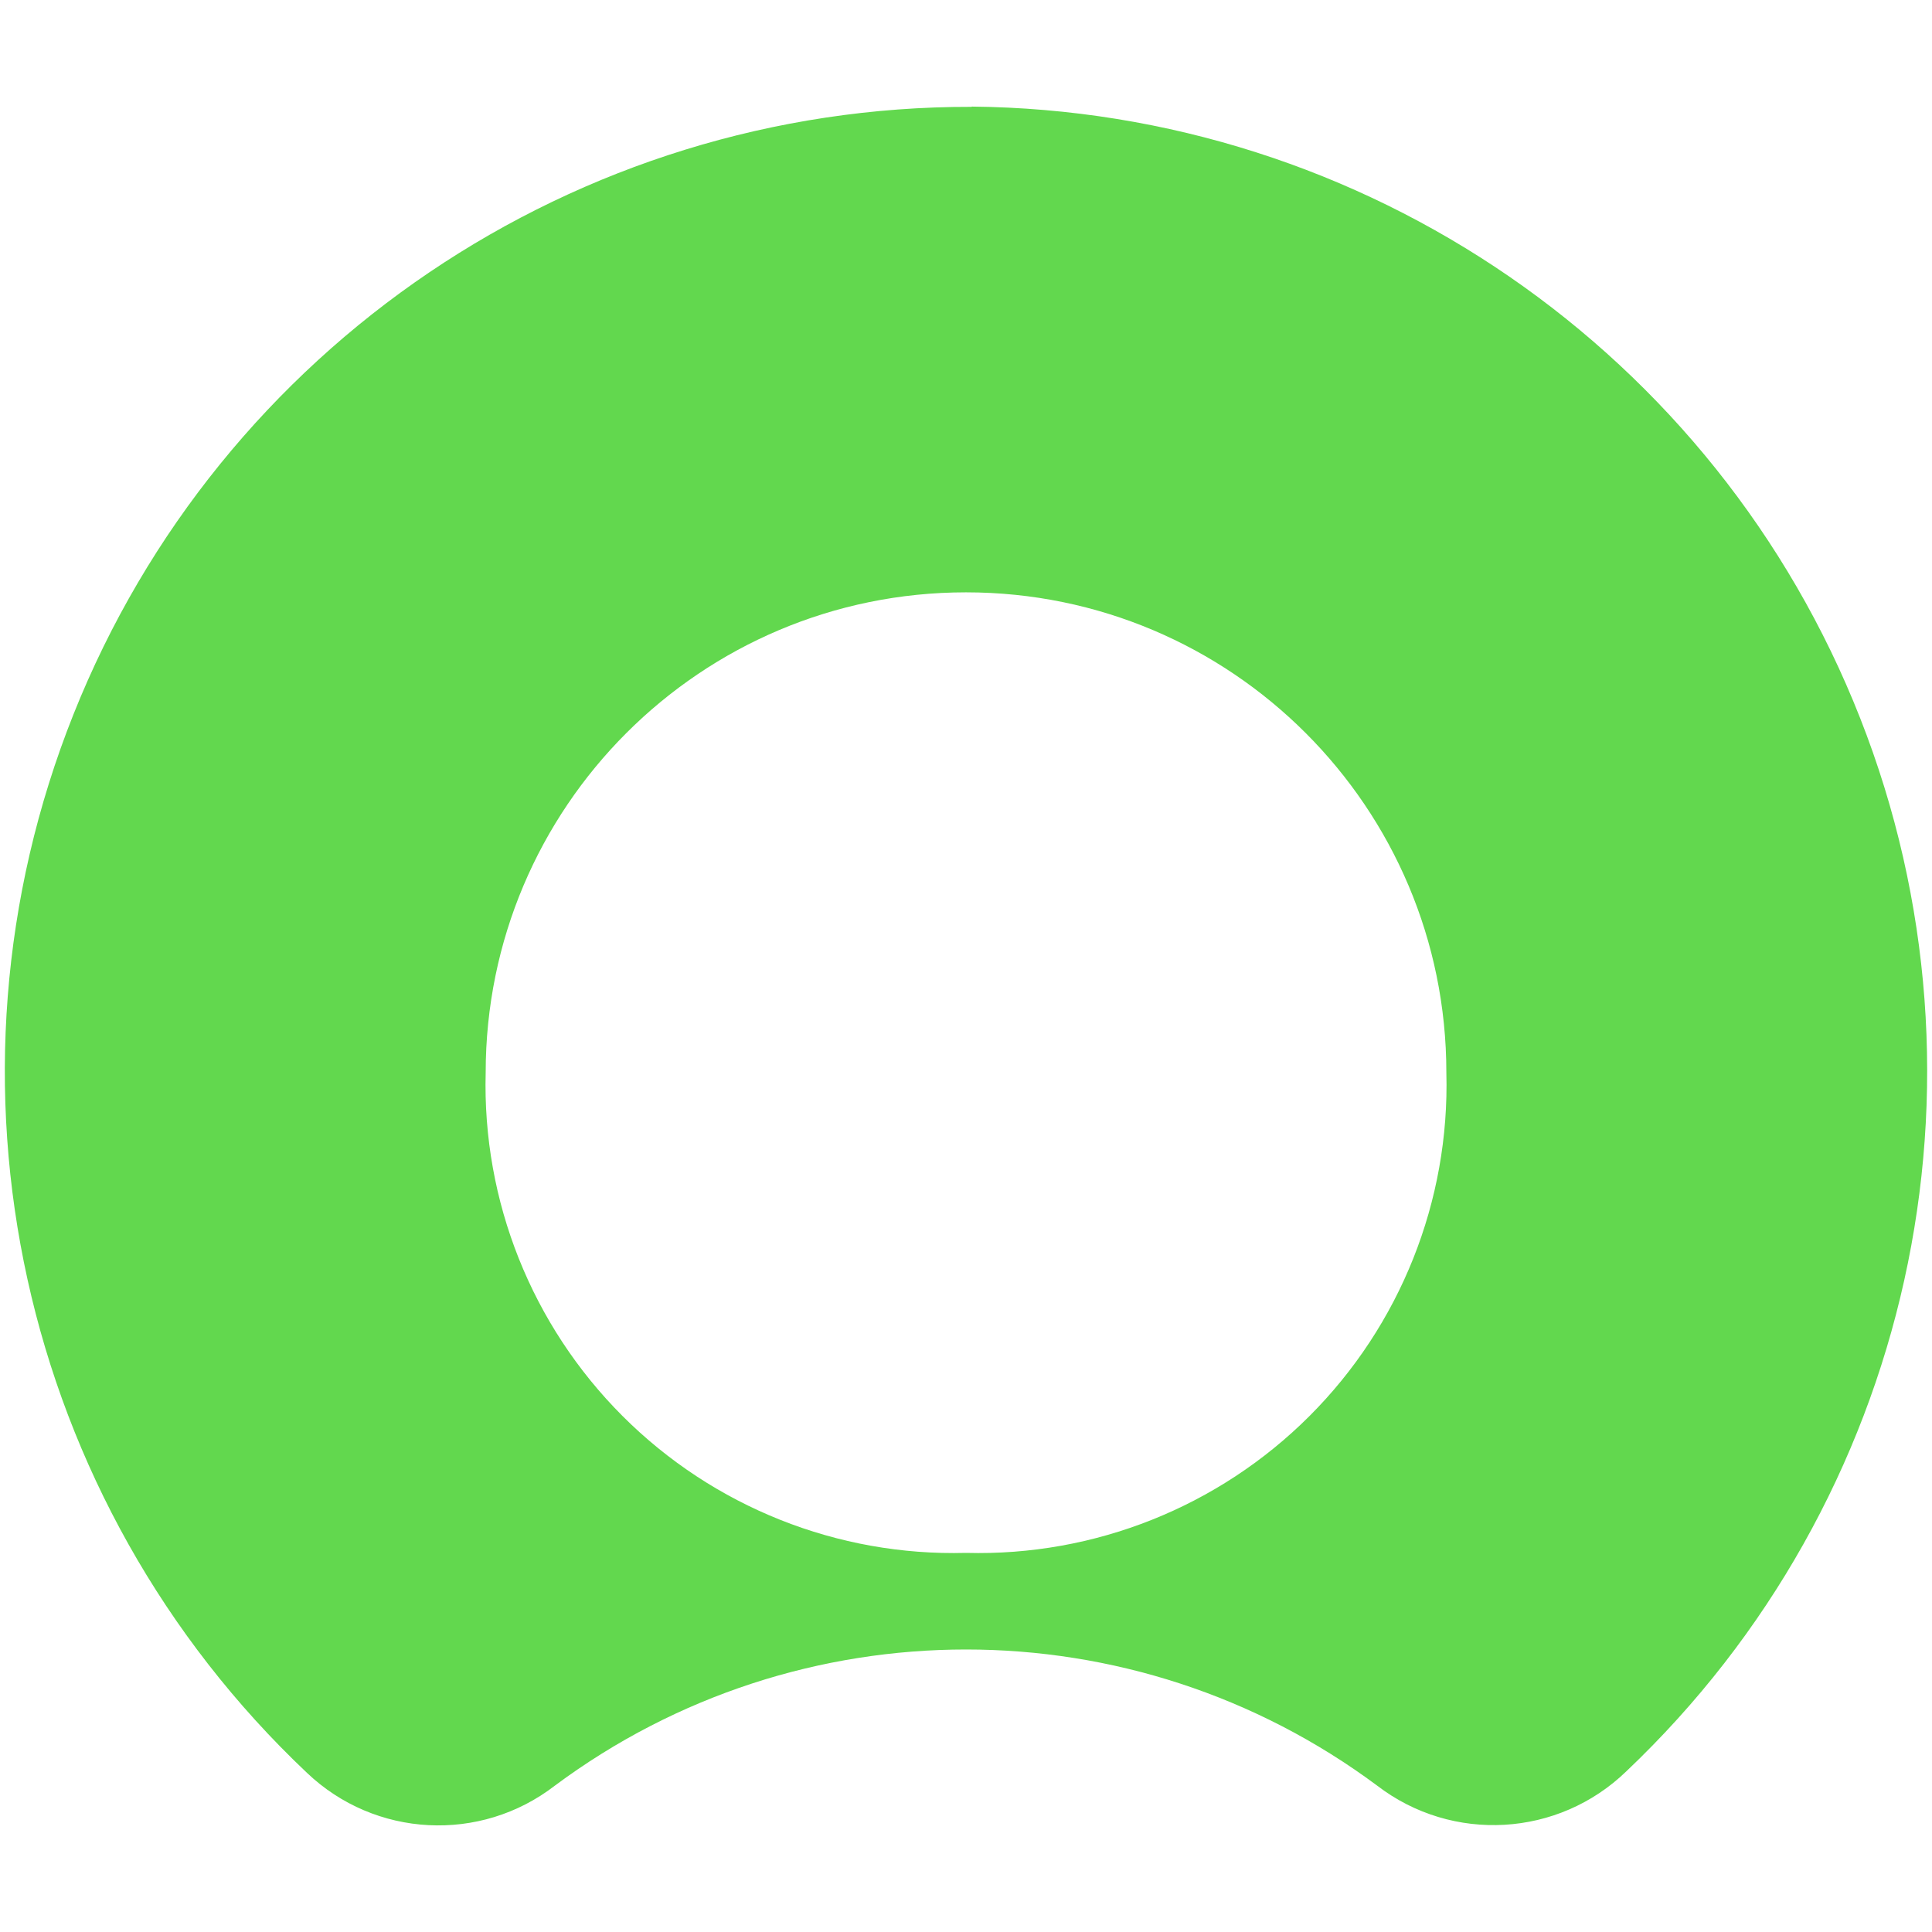
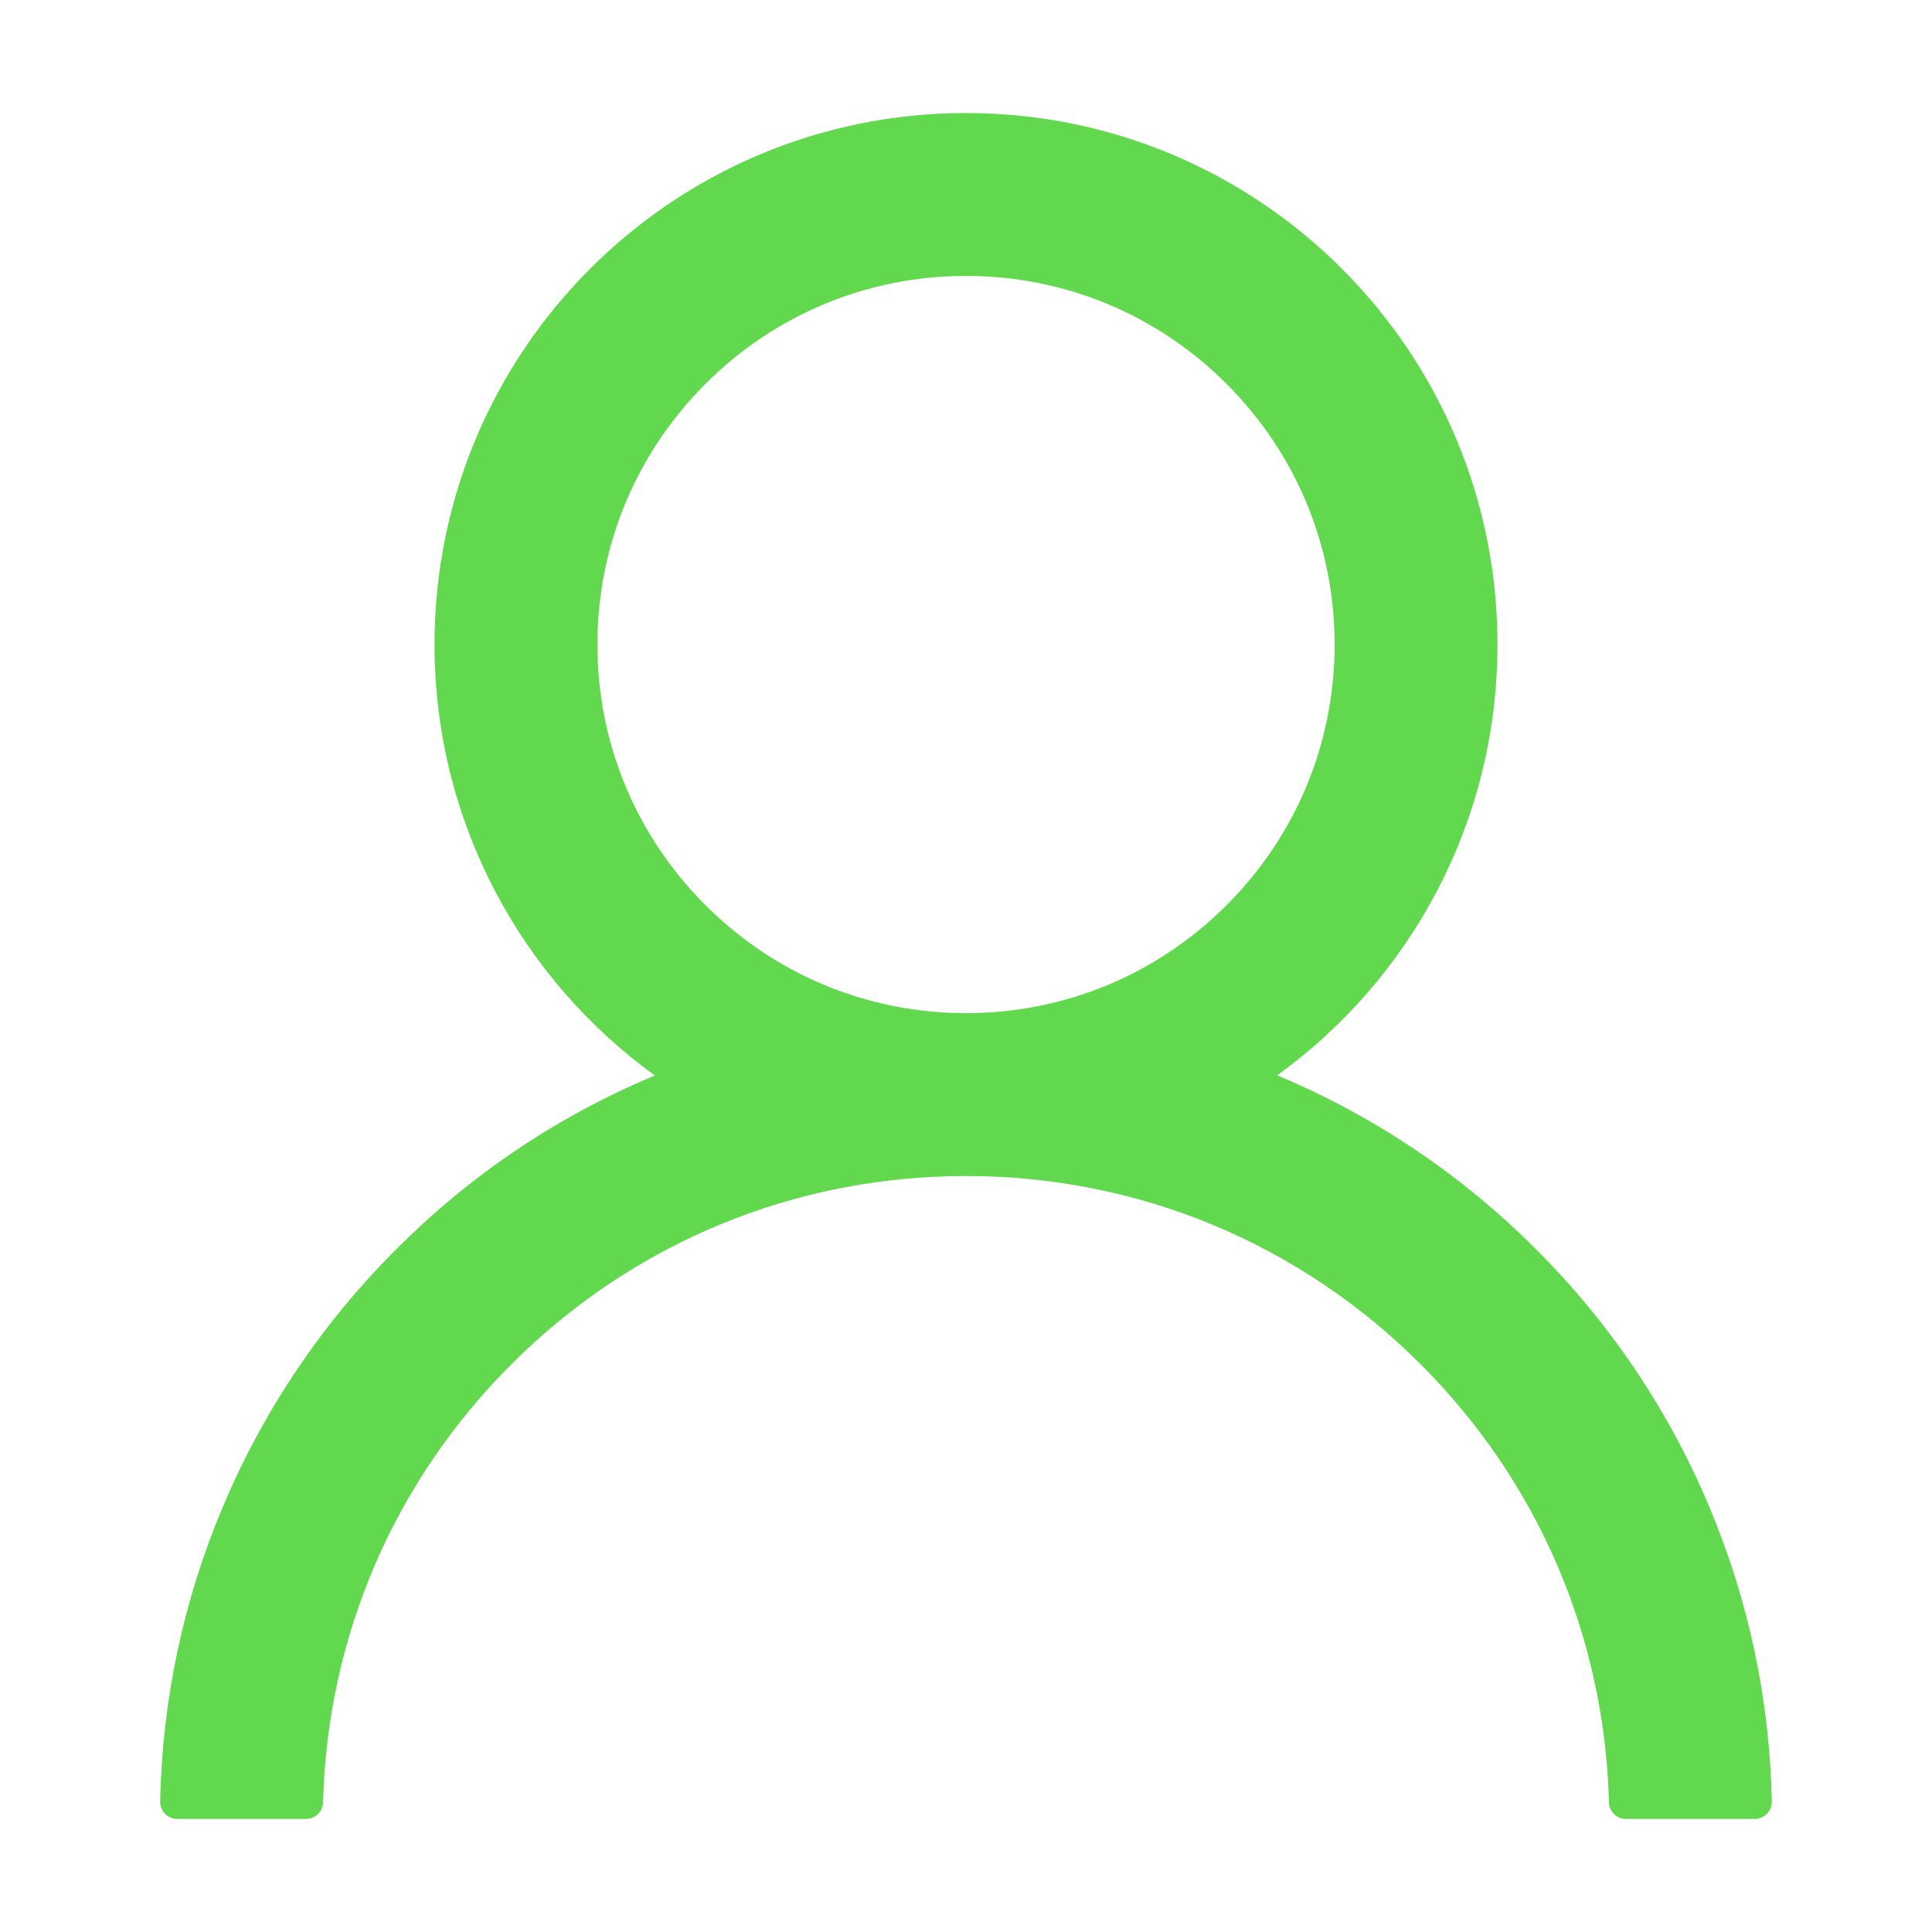
<svg xmlns="http://www.w3.org/2000/svg" viewBox="0 0 256 256" width="256pt" height="256pt">
-   <path d=" M 128.752 14.158 C 76.339 14.049 29.168 45.943 9.746 94.626 C -9.677 143.308 2.584 198.913 40.678 234.914 C 49.702 243.505 63.644 244.229 73.508 236.618 C 105.851 212.549 150.154 212.549 182.497 236.618 C 192.458 244.249 206.507 243.429 215.514 234.692 C 253.299 198.835 265.551 143.638 246.482 95.162 C 227.414 46.687 180.841 14.628 128.752 14.124 M 128.002 205.766 C 110.988 206.226 94.533 199.67 82.496 187.637 C 70.459 175.603 63.899 159.15 64.355 142.135 C 64.355 106.984 92.851 78.488 128.002 78.488 C 163.154 78.488 191.65 106.984 191.65 142.135 C 192.105 159.15 185.546 175.603 173.509 187.637 C 161.472 199.67 145.017 206.226 128.002 205.766 Z " fill-rule="evenodd" fill="rgb(98,216,78)" />
+   <path d=" M 226.396 199.447 C 221.039 186.759 213.266 175.233 203.508 165.513 C 193.78 155.764 182.256 147.992 169.573 142.625 C 169.46 142.568 169.346 142.539 169.233 142.483 C 186.924 129.704 198.425 108.889 198.425 85.404 C 198.425 46.5 166.904 14.979 128 14.979 C 89.096 14.979 57.575 46.5 57.575 85.404 C 57.575 108.889 69.076 129.704 86.767 142.511 C 86.654 142.568 86.54 142.596 86.427 142.653 C 73.705 148.02 62.289 155.716 52.492 165.541 C 42.743 175.269 34.971 186.793 29.604 199.476 C 24.331 211.892 21.487 225.205 21.227 238.692 C 21.211 239.304 21.444 239.897 21.872 240.335 C 22.299 240.774 22.886 241.021 23.498 241.021 L 40.537 241.021 C 41.786 241.021 42.78 240.027 42.808 238.806 C 43.376 216.883 52.18 196.352 67.741 180.79 C 83.842 164.689 105.225 155.829 128 155.829 C 150.775 155.829 172.158 164.689 188.259 180.79 C 203.82 196.352 212.624 216.883 213.192 238.806 C 213.22 240.055 214.214 241.021 215.463 241.021 L 232.502 241.021 C 233.114 241.021 233.701 240.774 234.128 240.335 C 234.556 239.897 234.789 239.304 234.773 238.692 C 234.489 225.118 231.678 211.914 226.396 199.447 L 226.396 199.447 Z  M 128 134.247 C 114.966 134.247 102.698 129.164 93.469 119.935 C 84.24 110.706 79.157 98.439 79.157 85.404 C 79.157 72.37 84.24 60.102 93.469 50.873 C 102.698 41.644 114.966 36.561 128 36.561 C 141.034 36.561 153.302 41.644 162.531 50.873 C 171.76 60.102 176.843 72.37 176.843 85.404 C 176.843 98.439 171.76 110.706 162.531 119.935 C 153.302 129.164 141.034 134.247 128 134.247 Z " fill="rgb(98,216,78)" />
</svg>
